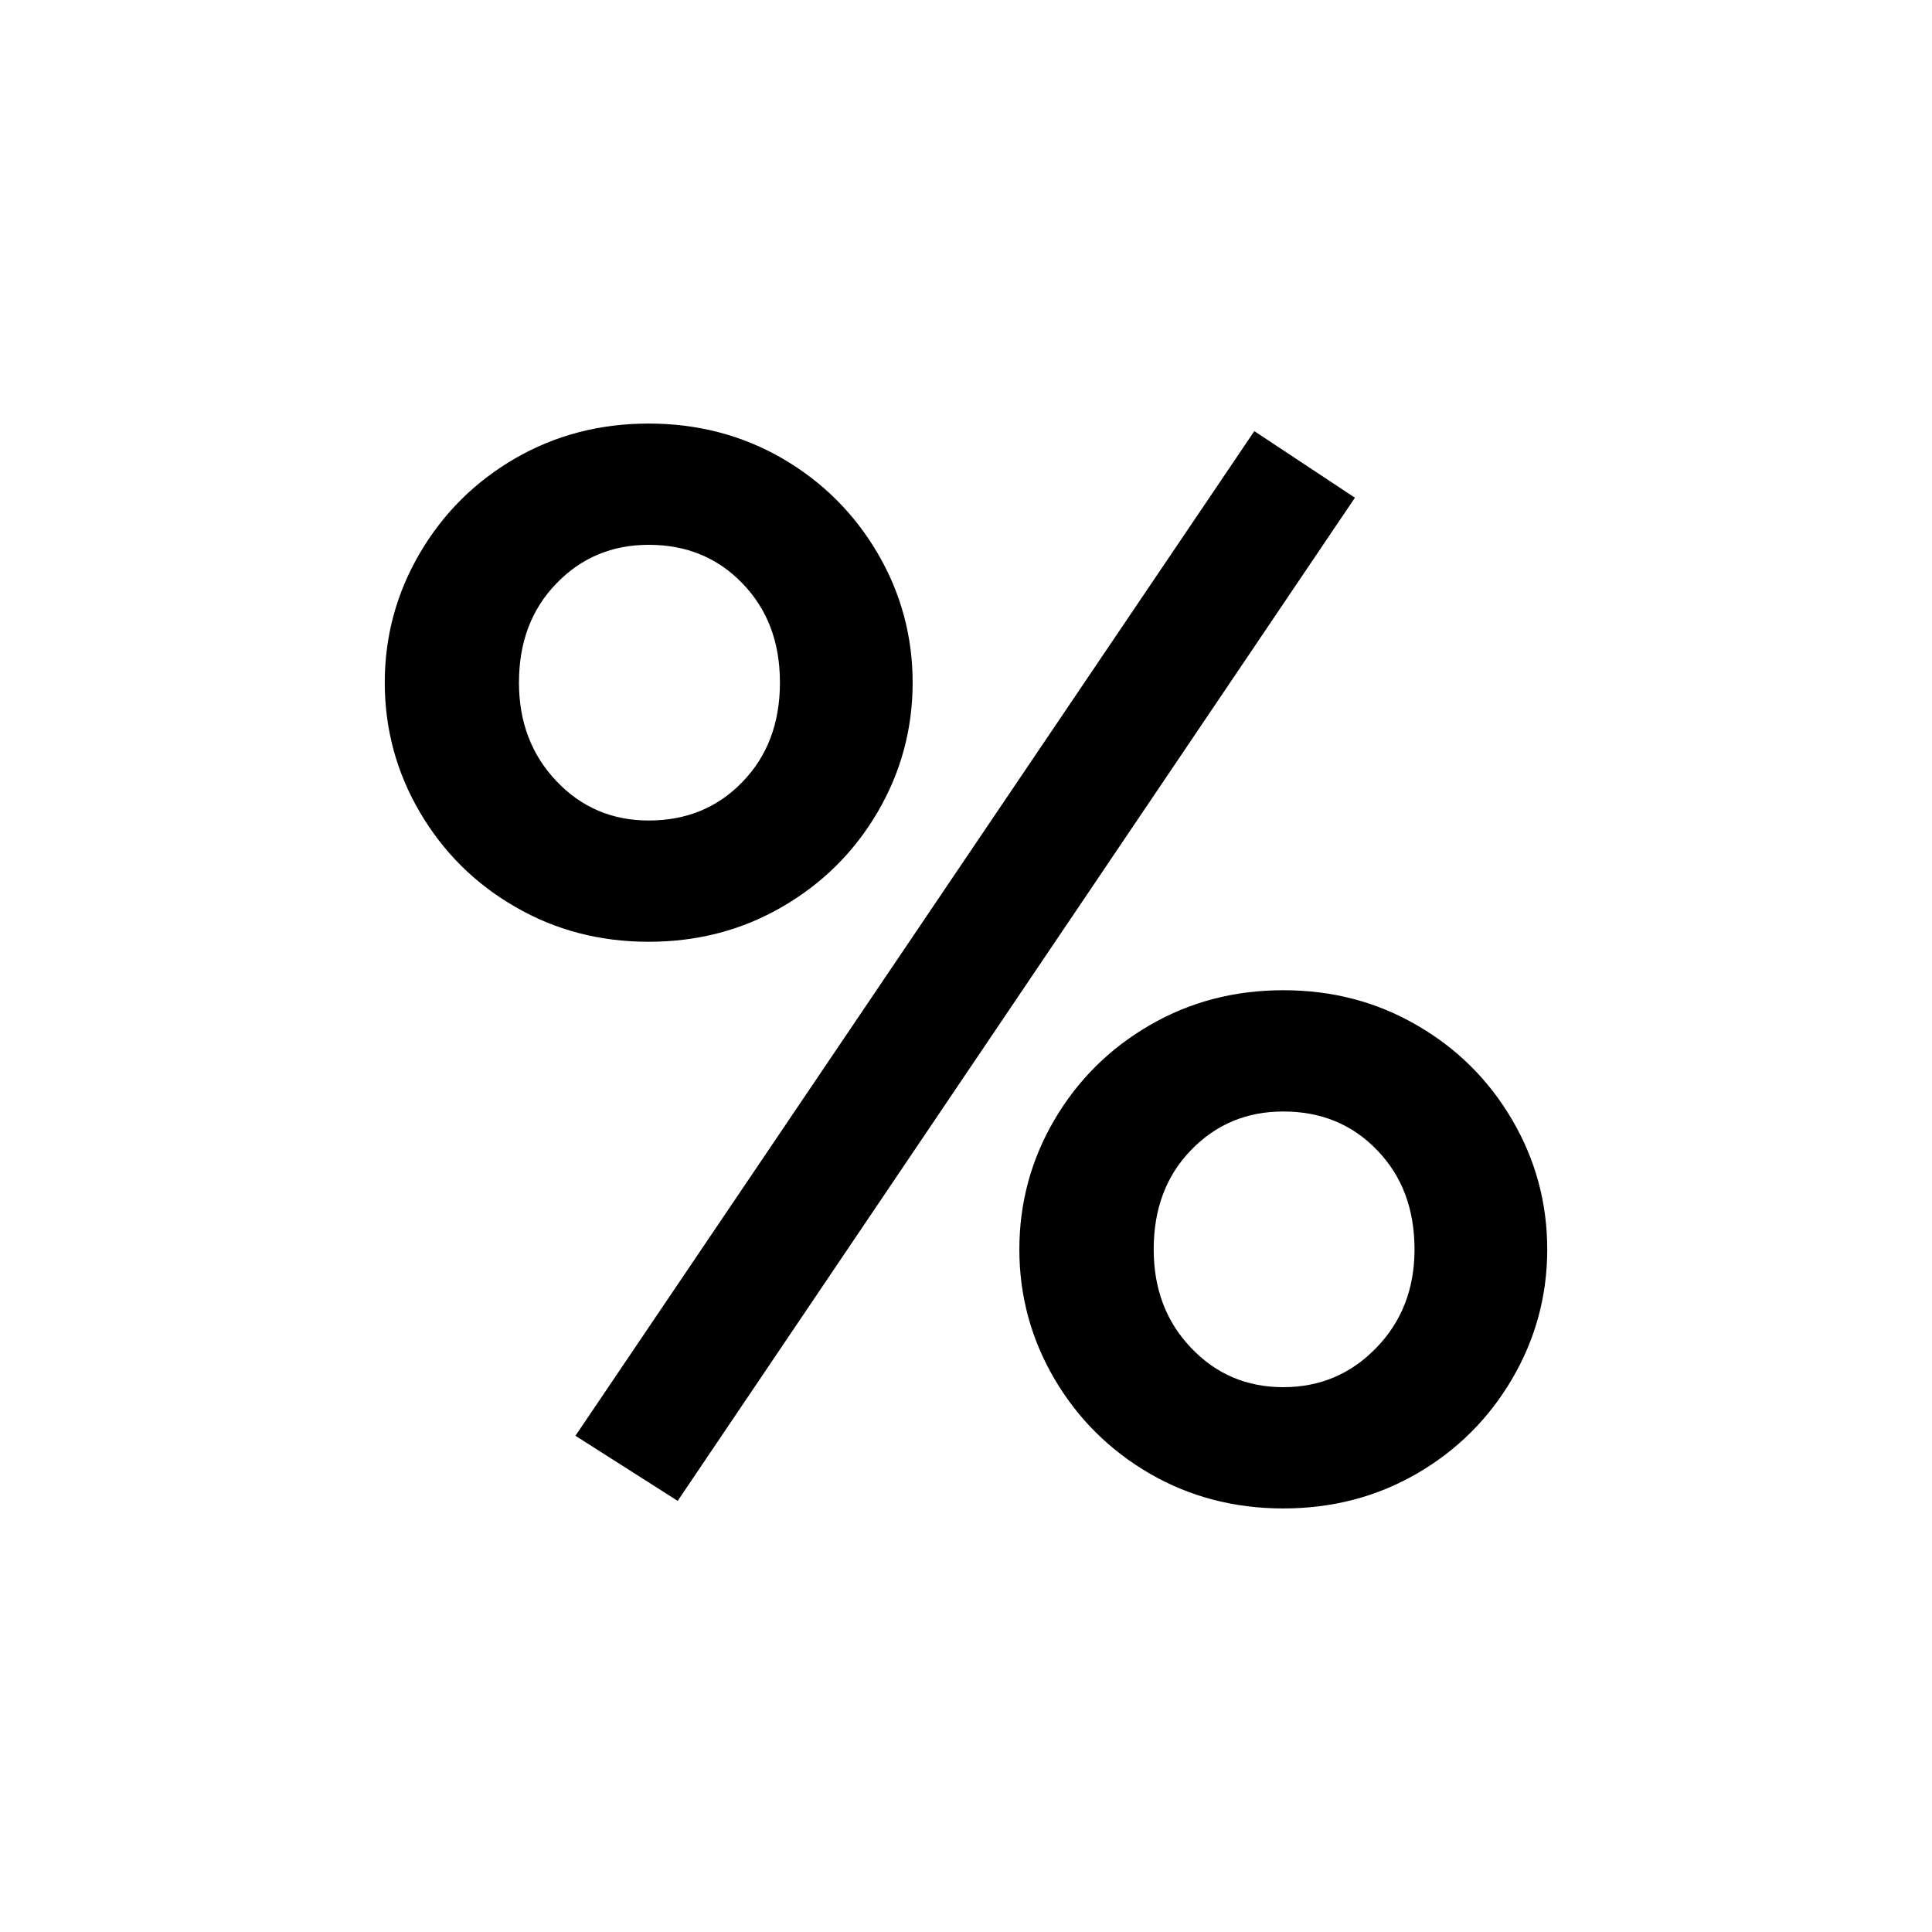
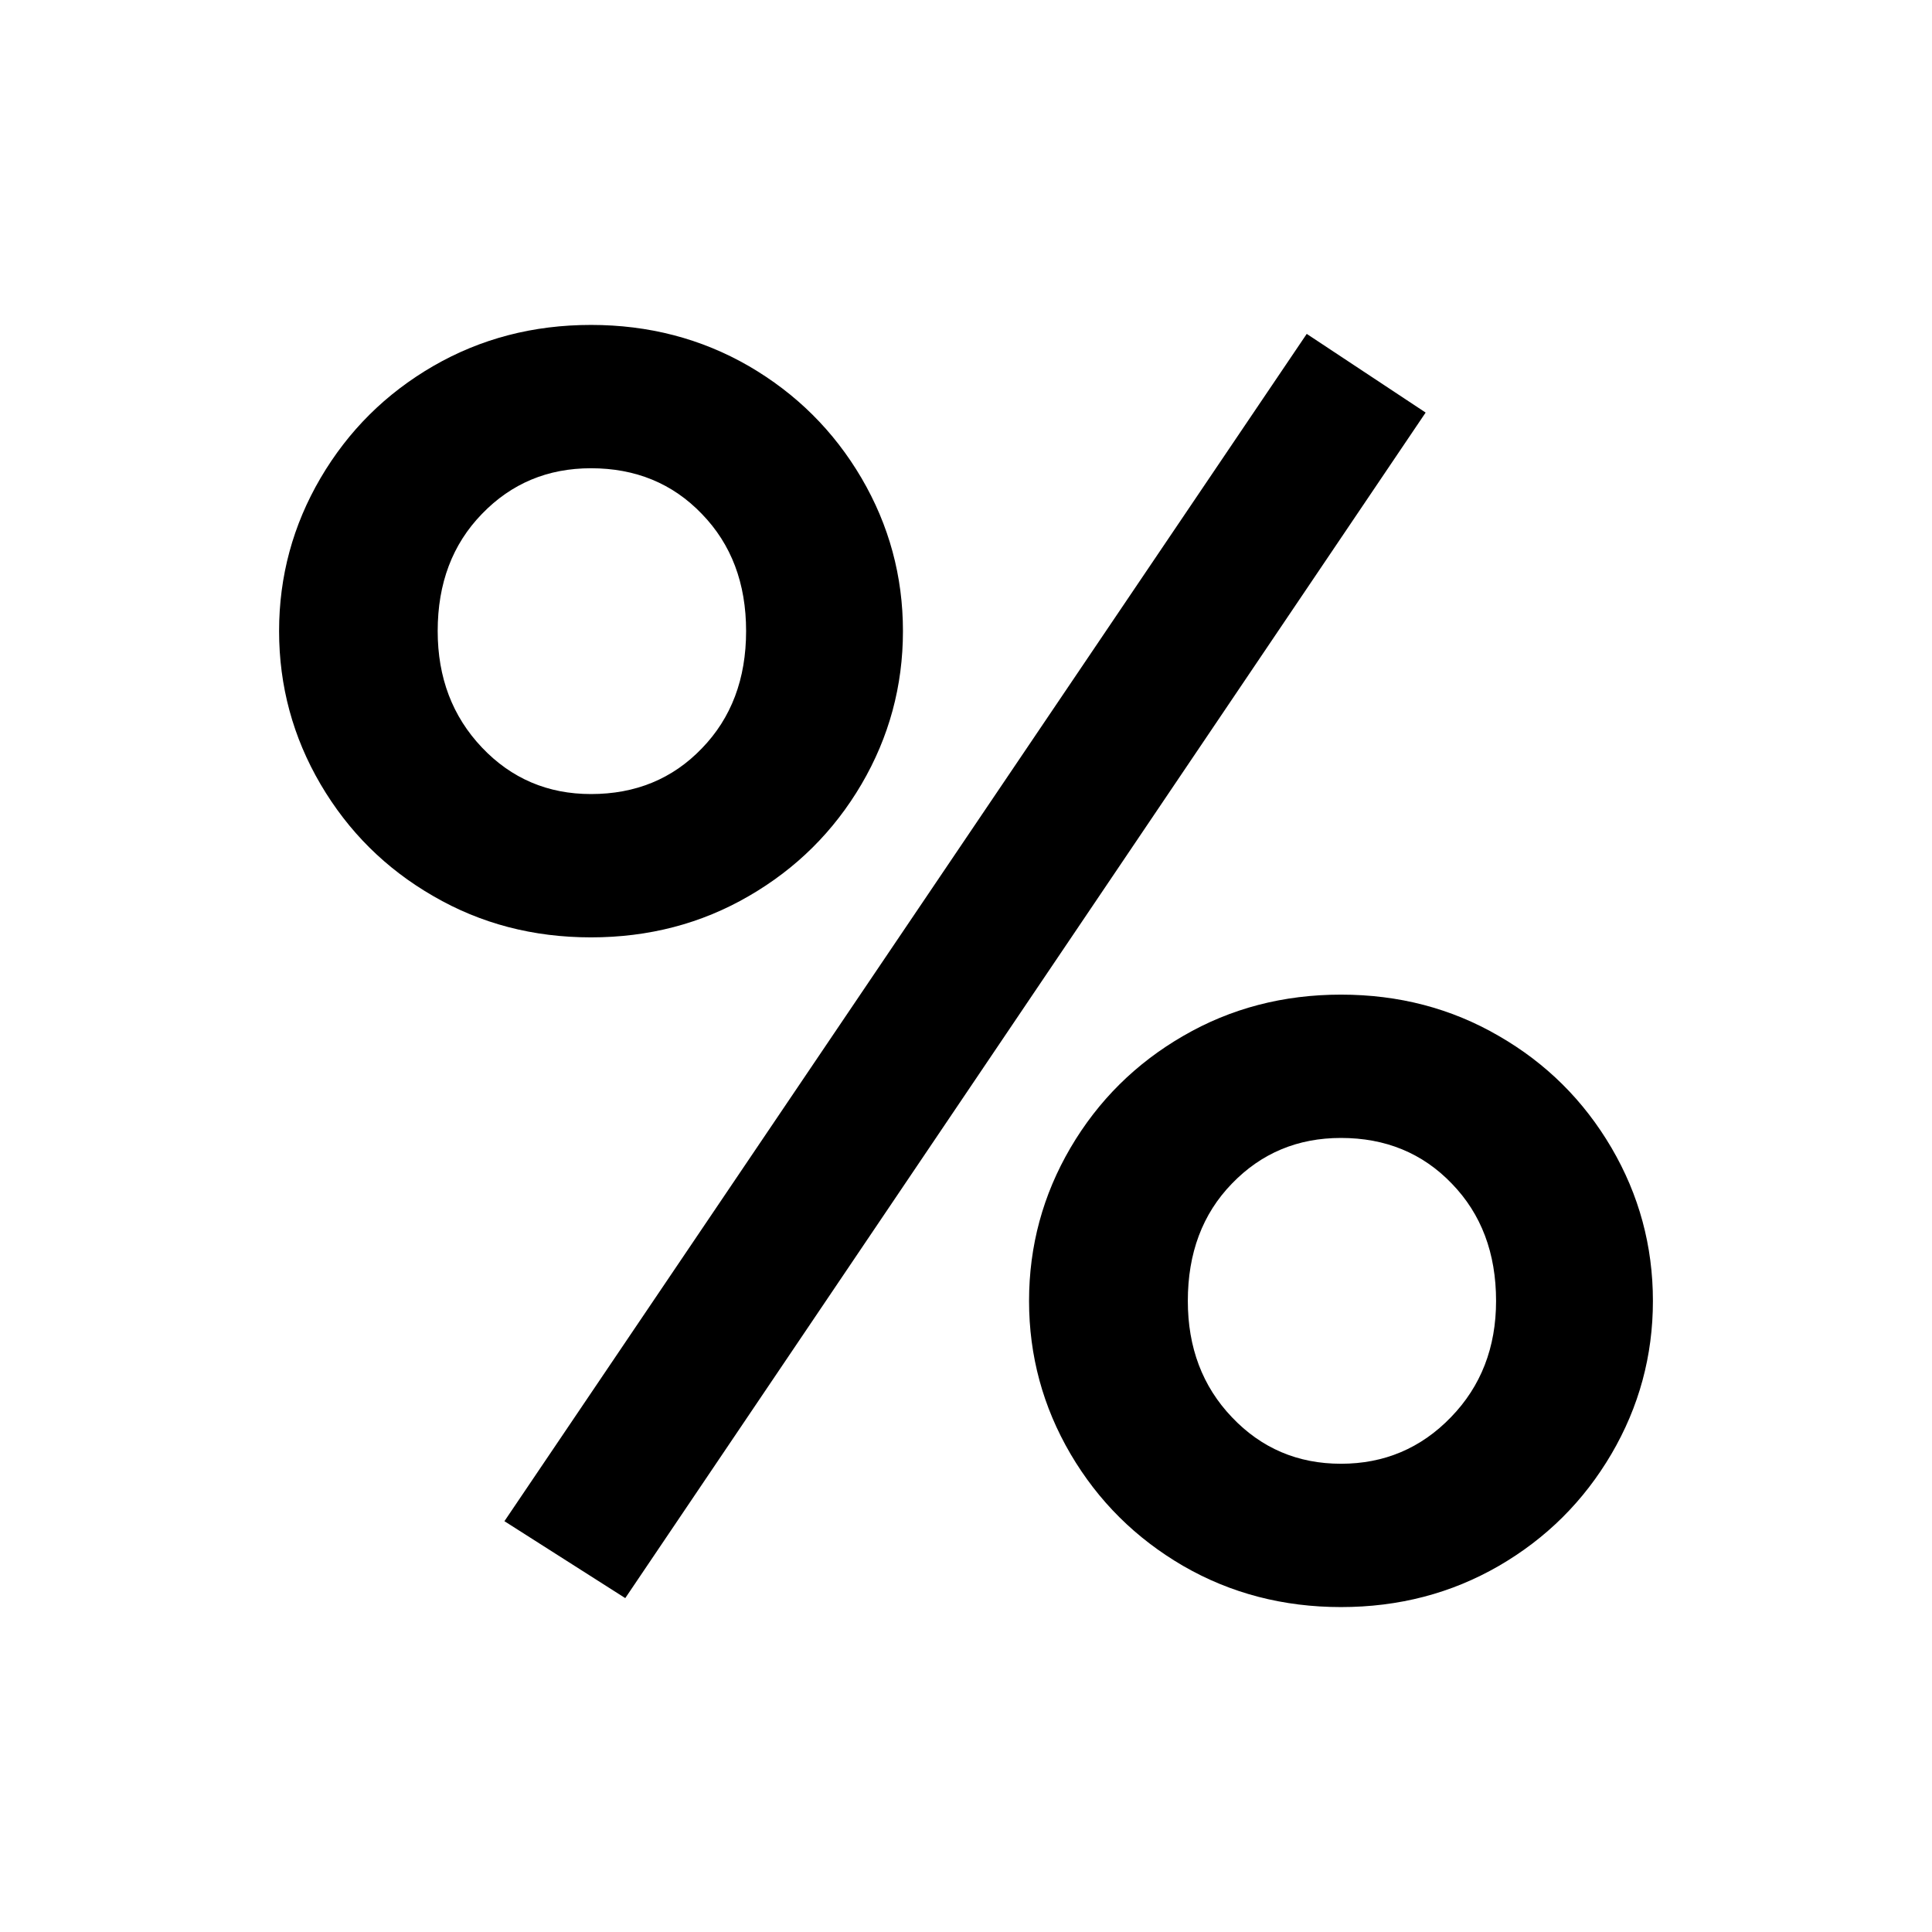
- <svg xmlns="http://www.w3.org/2000/svg" width="16px" height="16px" viewBox="1.5 1.5 13 13" version="1.1">
+ <svg xmlns="http://www.w3.org/2000/svg" width="110px" height="110px" viewBox="2.5 2.5 11 11" version="1.1">
  <g id="type-icon-percent" stroke="none" stroke-width="1" fill="none" fill-rule="evenodd">
    <path d="M5.865,7.837 C6.193,7.837 6.493,7.759 6.763,7.602 C7.033,7.446 7.247,7.234 7.405,6.965 C7.562,6.697 7.641,6.406 7.641,6.093 C7.641,5.781 7.562,5.49 7.405,5.222 C7.247,4.953 7.033,4.741 6.763,4.584 C6.493,4.428 6.193,4.35 5.865,4.35 C5.536,4.35 5.237,4.428 4.967,4.584 C4.696,4.741 4.483,4.953 4.325,5.222 C4.168,5.49 4.089,5.781 4.089,6.093 C4.089,6.406 4.168,6.697 4.325,6.965 C4.483,7.234 4.696,7.446 4.967,7.602 C5.237,7.759 5.536,7.837 5.865,7.837 Z M6.06,11.599 L10.617,4.849 L9.94,4.401 L5.372,11.161 L6.06,11.599 Z M5.865,7.021 C5.619,7.021 5.412,6.933 5.244,6.756 C5.076,6.579 4.992,6.358 4.992,6.093 C4.992,5.821 5.076,5.599 5.244,5.426 C5.412,5.252 5.619,5.166 5.865,5.166 C6.118,5.166 6.329,5.252 6.496,5.426 C6.664,5.599 6.748,5.821 6.748,6.093 C6.748,6.365 6.664,6.588 6.496,6.761 C6.329,6.935 6.118,7.021 5.865,7.021 Z M10.135,11.65 C10.464,11.65 10.763,11.572 11.033,11.416 C11.304,11.259 11.517,11.047 11.675,10.778 C11.832,10.51 11.911,10.219 11.911,9.907 C11.911,9.594 11.832,9.303 11.675,9.035 C11.517,8.766 11.304,8.554 11.033,8.398 C10.763,8.241 10.464,8.163 10.135,8.163 C9.807,8.163 9.507,8.241 9.237,8.398 C8.967,8.554 8.753,8.766 8.595,9.035 C8.438,9.303 8.359,9.594 8.359,9.907 C8.359,10.219 8.438,10.51 8.595,10.778 C8.753,11.047 8.967,11.259 9.237,11.416 C9.507,11.572 9.807,11.65 10.135,11.65 Z M10.135,10.834 C9.889,10.834 9.682,10.746 9.514,10.569 C9.346,10.393 9.263,10.172 9.263,9.907 C9.263,9.635 9.346,9.412 9.514,9.239 C9.682,9.065 9.889,8.979 10.135,8.979 C10.388,8.979 10.599,9.065 10.766,9.239 C10.934,9.412 11.018,9.635 11.018,9.907 C11.018,10.172 10.932,10.393 10.761,10.569 C10.59,10.746 10.381,10.834 10.135,10.834 Z" id="%-copy-6" fill="currentColor" fill-rule="nonzero" />
  </g>
</svg>
